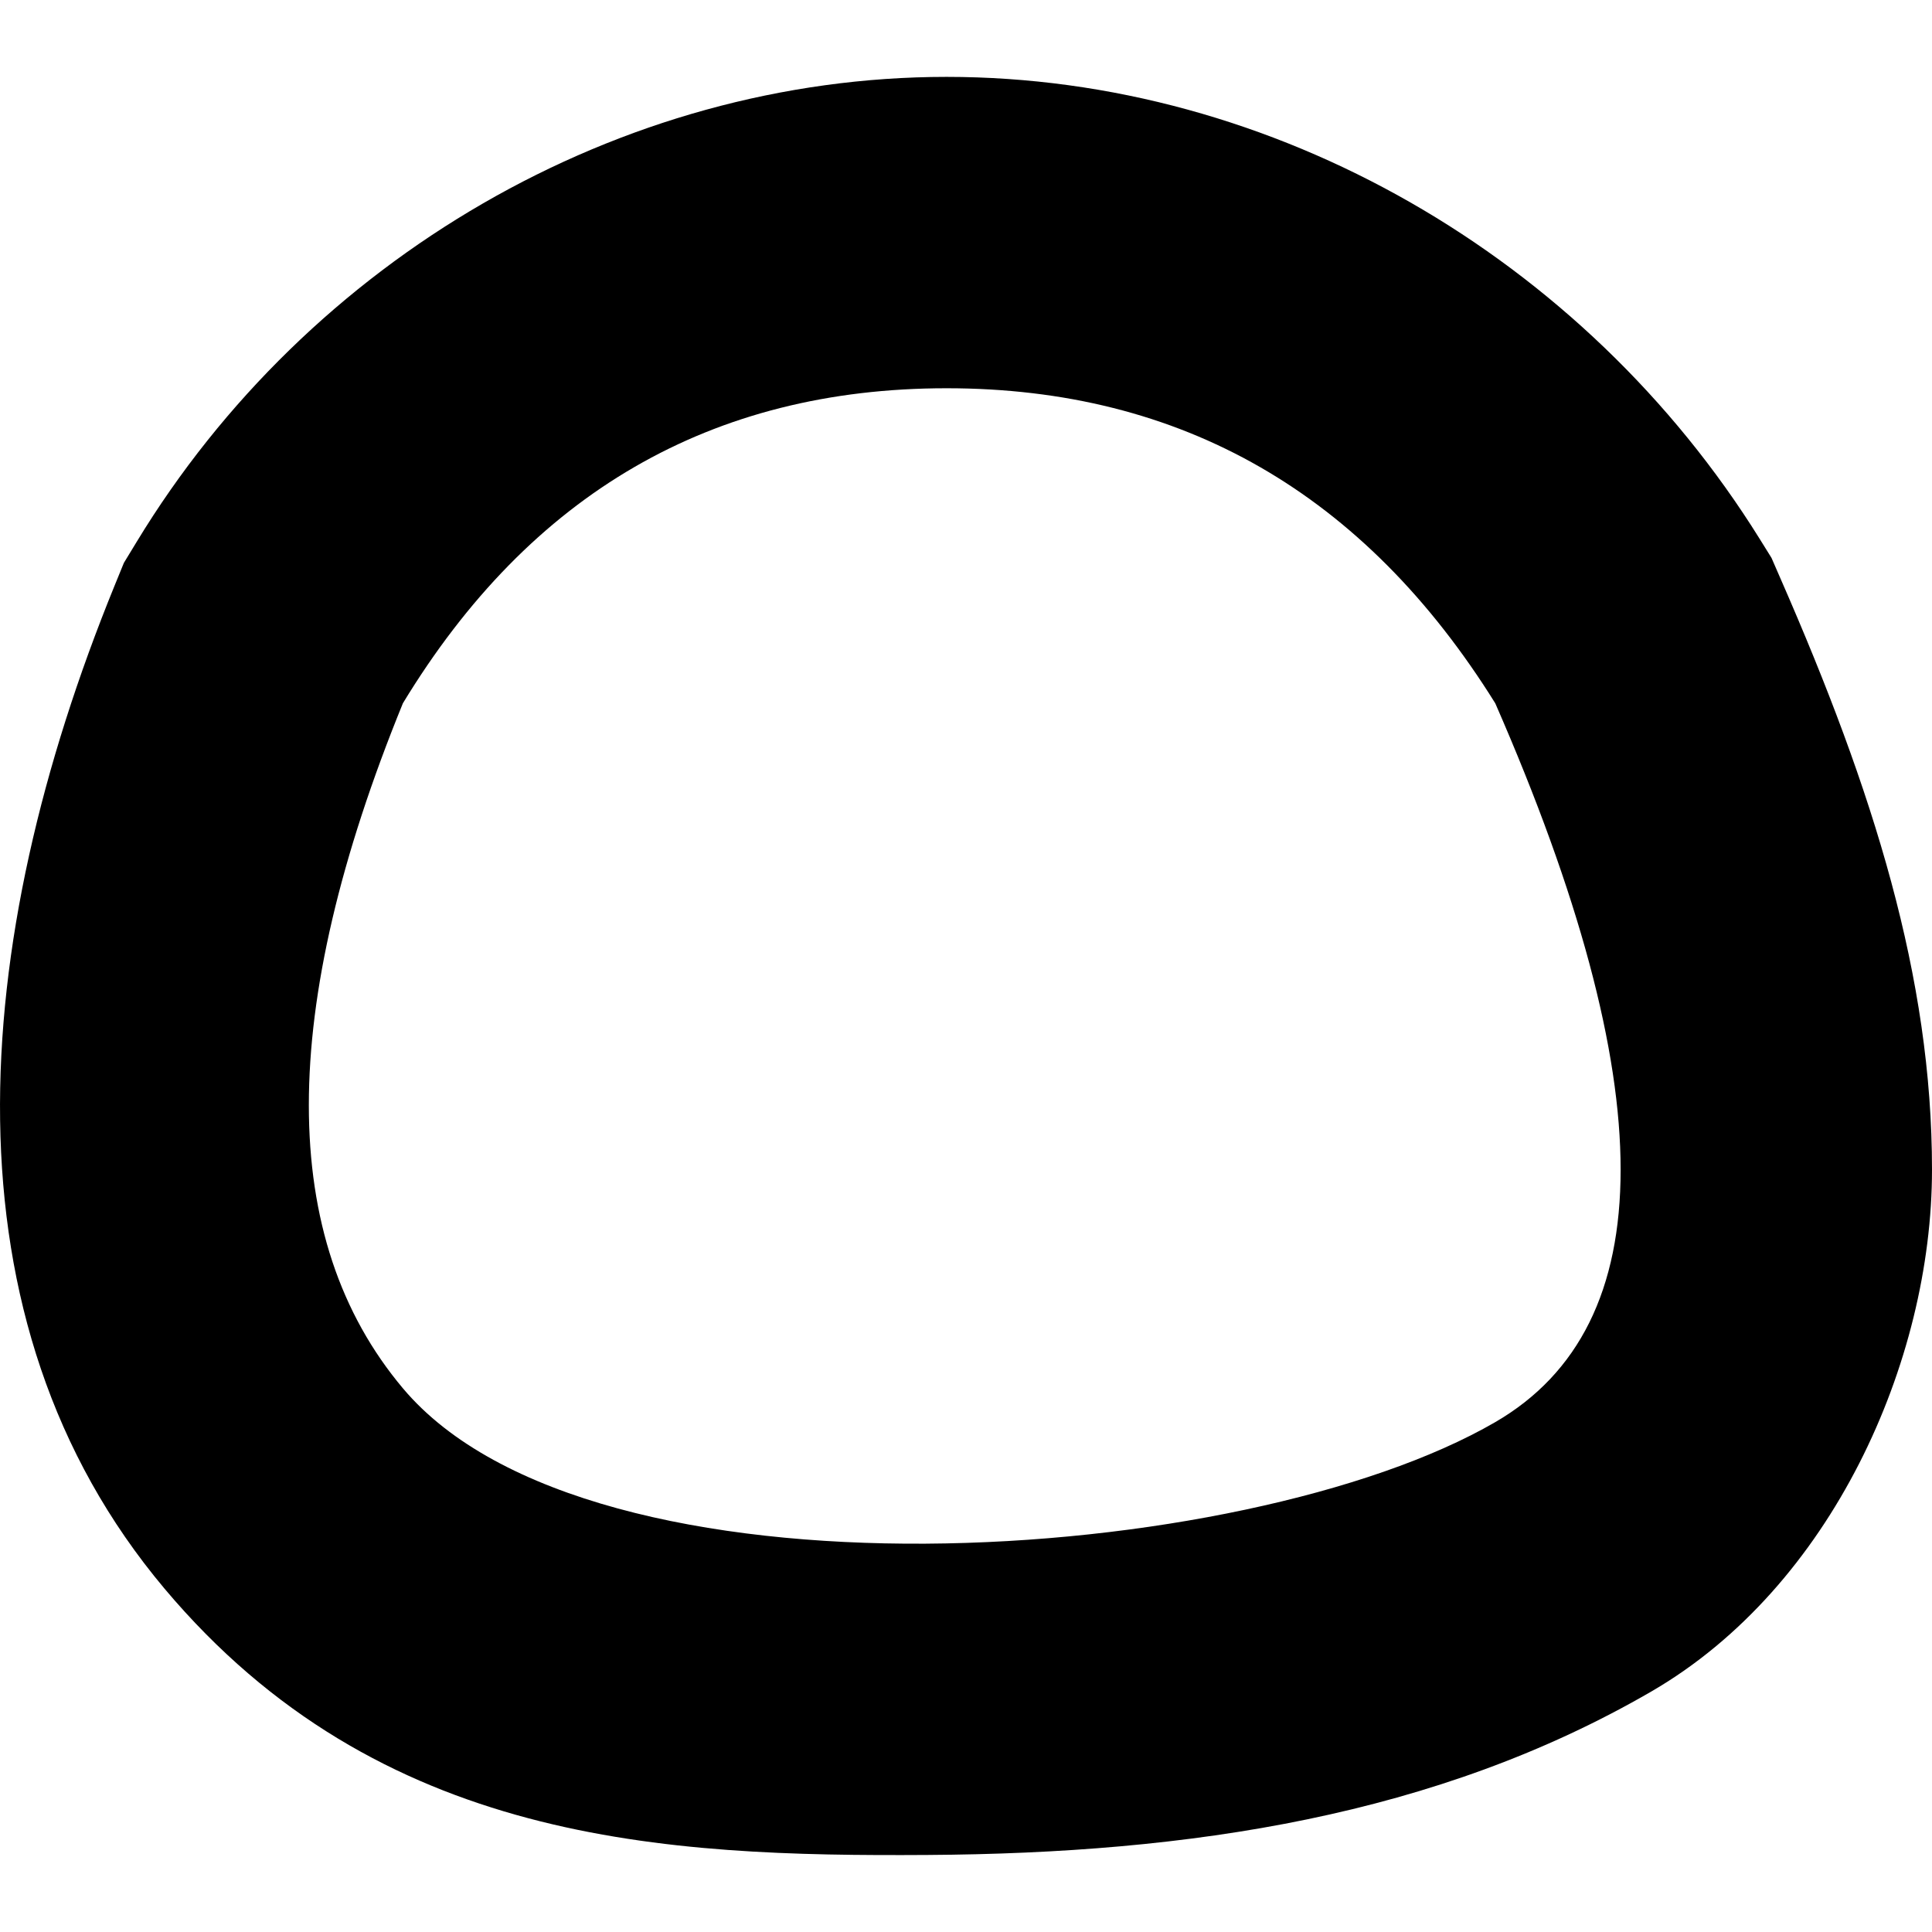
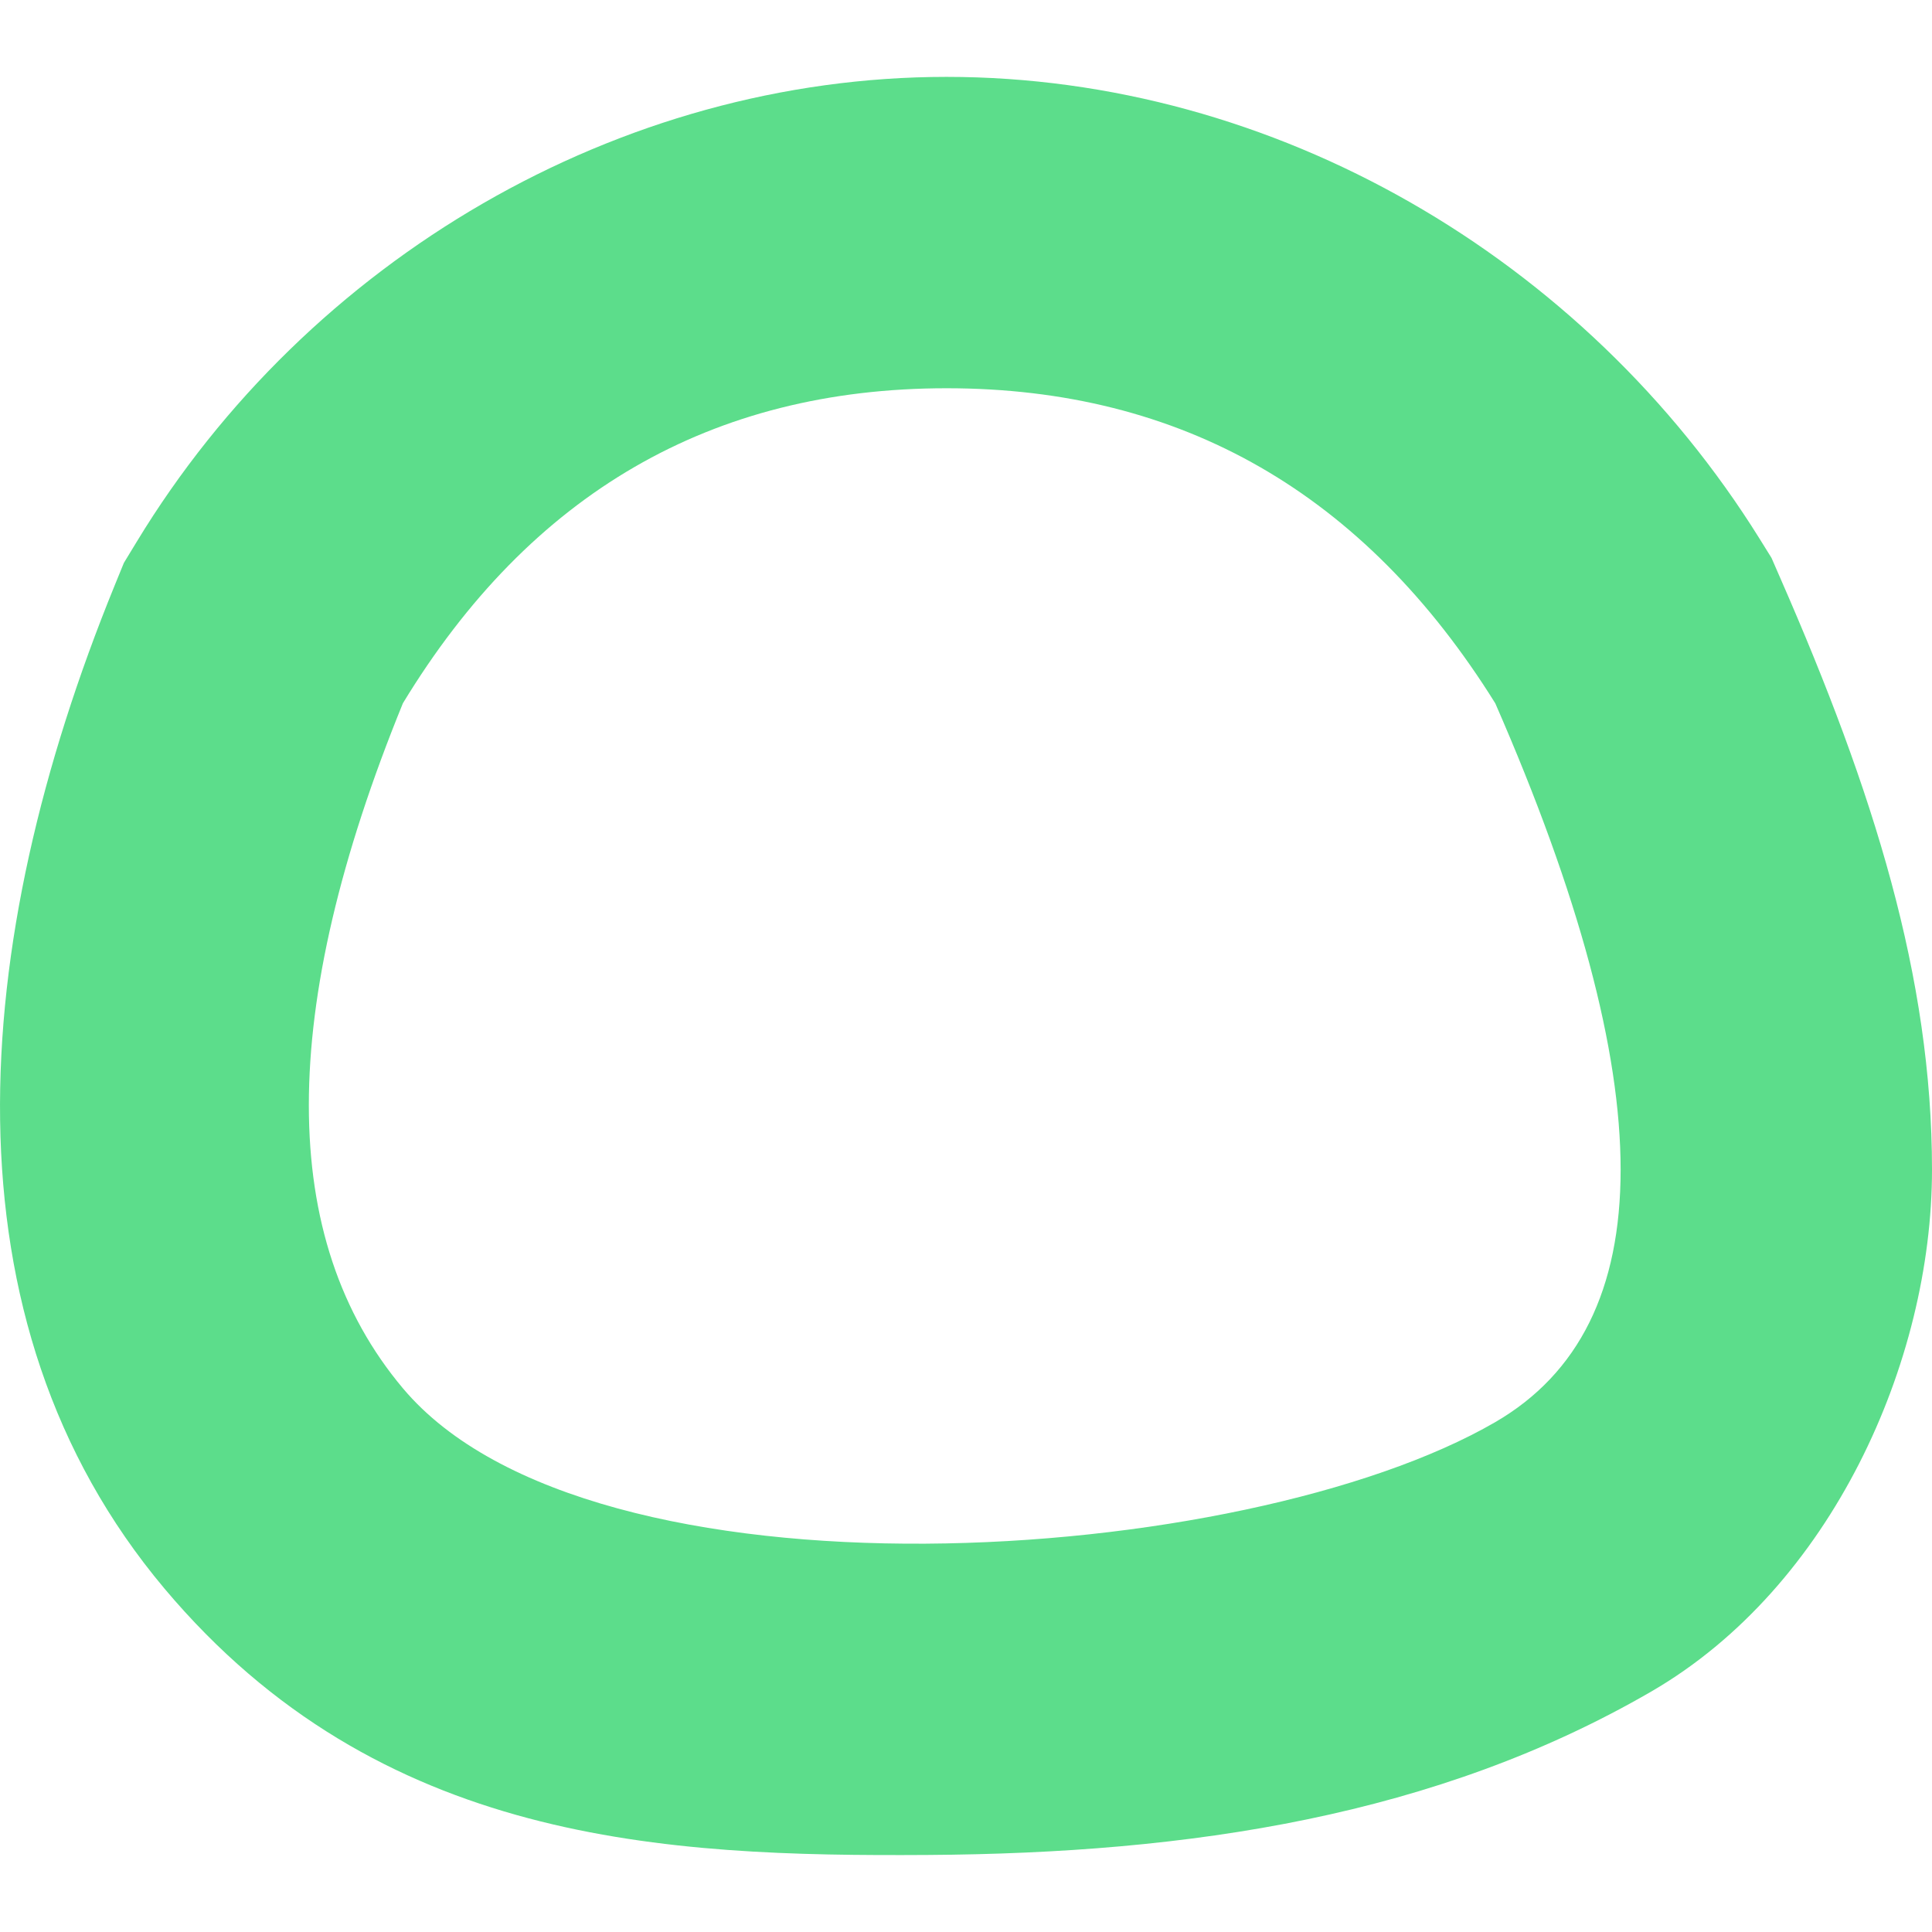
- <svg xmlns="http://www.w3.org/2000/svg" role="img" viewBox="0 0 24 24">
-   <path d="M11.759.955c-4.071 0-7.93 2.265-10.06 5.774l-.16.263-.116.284c-1.81 4.44-2.188 9.118.621 12.459 2.67 3.174 6.221 3.328 9.477 3.308 3.256-.02 6.323-.482 8.995-2.032C22.75 19.714 24 16.917 24 14.53c0-2.388-.724-4.698-1.882-7.343l-.112-.257-.148-.238C19.683 3.2 15.83.955 11.758.955Zm0 3.868c2.919 0 5.19 1.305 6.816 3.914 2.076 4.747 2.076 7.724 0 8.929-3.116 1.808-11.234 2.359-13.57-.42-1.558-1.853-1.558-4.69 0-8.51 1.584-2.608 3.835-3.913 6.754-3.913z" />
+ <svg xmlns="http://www.w3.org/2000/svg" fill="#5CDD8B" role="img" viewBox="0 0 24 24">
+   <path fill="#5CDD8B" d="M11.759.955c-4.071 0-7.93 2.265-10.06 5.774l-.16.263-.116.284c-1.81 4.44-2.188 9.118.621 12.459 2.67 3.174 6.221 3.328 9.477 3.308 3.256-.02 6.323-.482 8.995-2.032C22.75 19.714 24 16.917 24 14.53c0-2.388-.724-4.698-1.882-7.343l-.112-.257-.148-.238C19.683 3.2 15.83.955 11.758.955Zm0 3.868c2.919 0 5.19 1.305 6.816 3.914 2.076 4.747 2.076 7.724 0 8.929-3.116 1.808-11.234 2.359-13.57-.42-1.558-1.853-1.558-4.69 0-8.51 1.584-2.608 3.835-3.913 6.754-3.913z" />
</svg>
